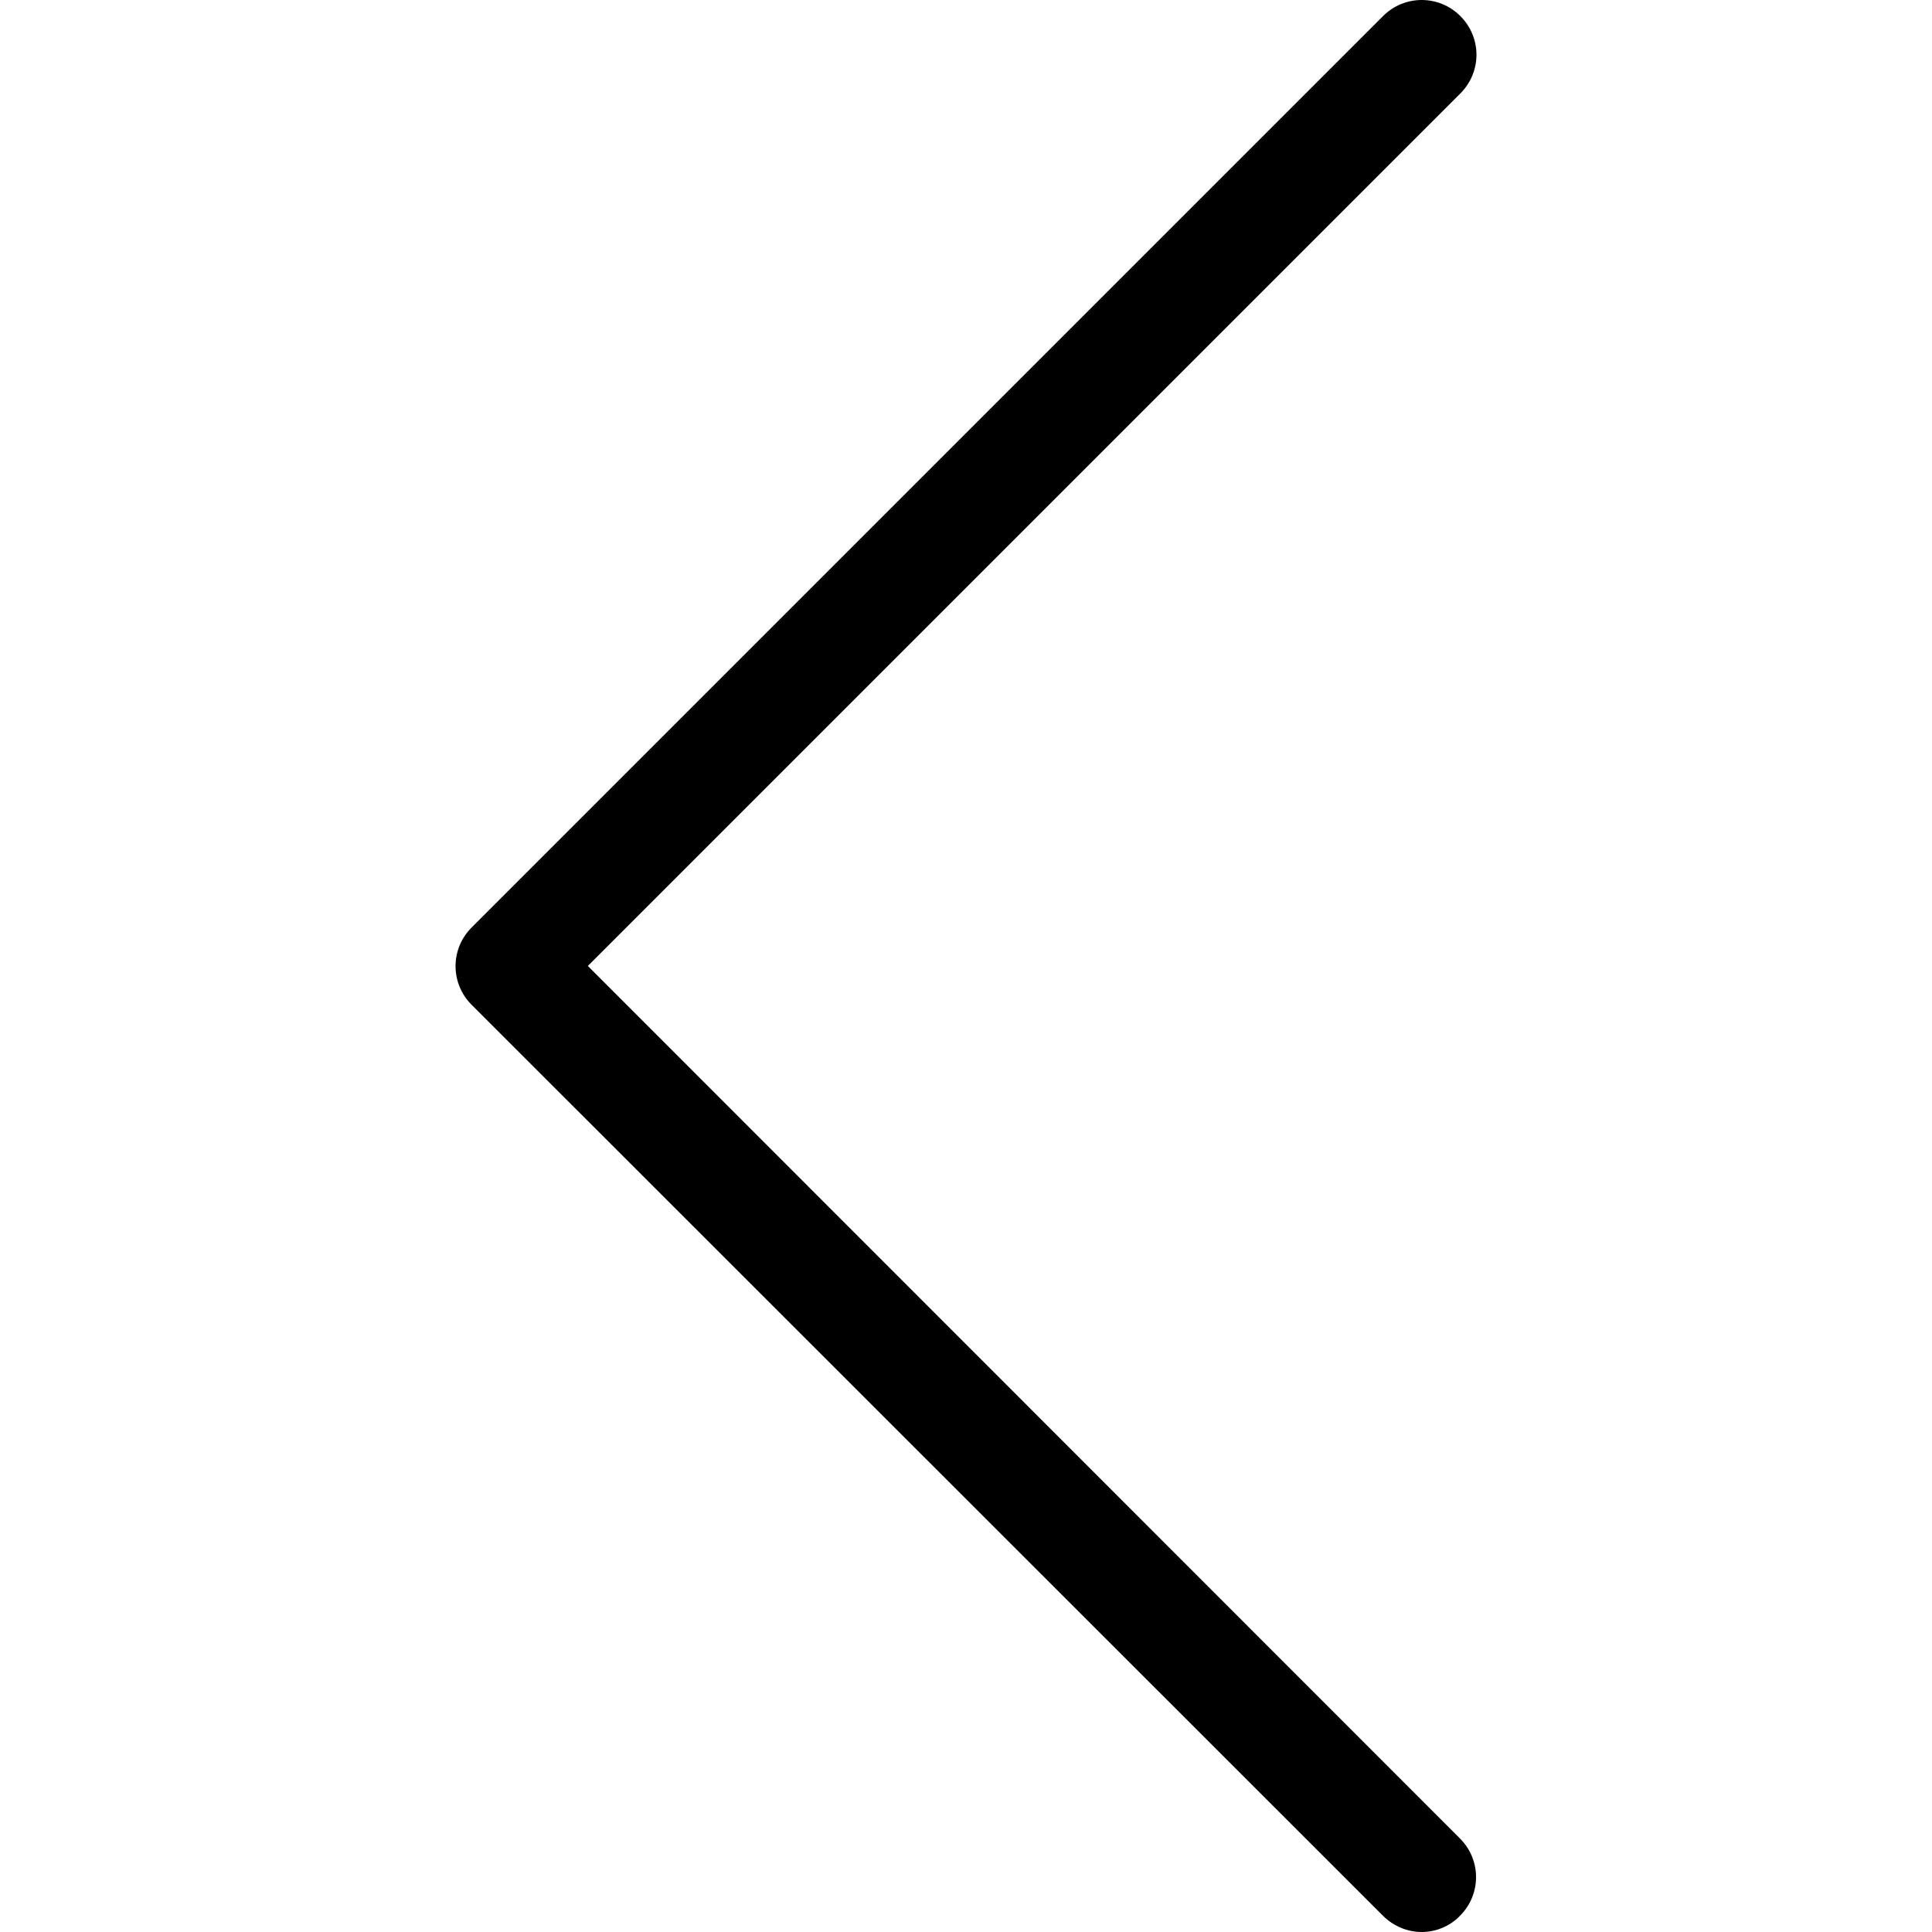
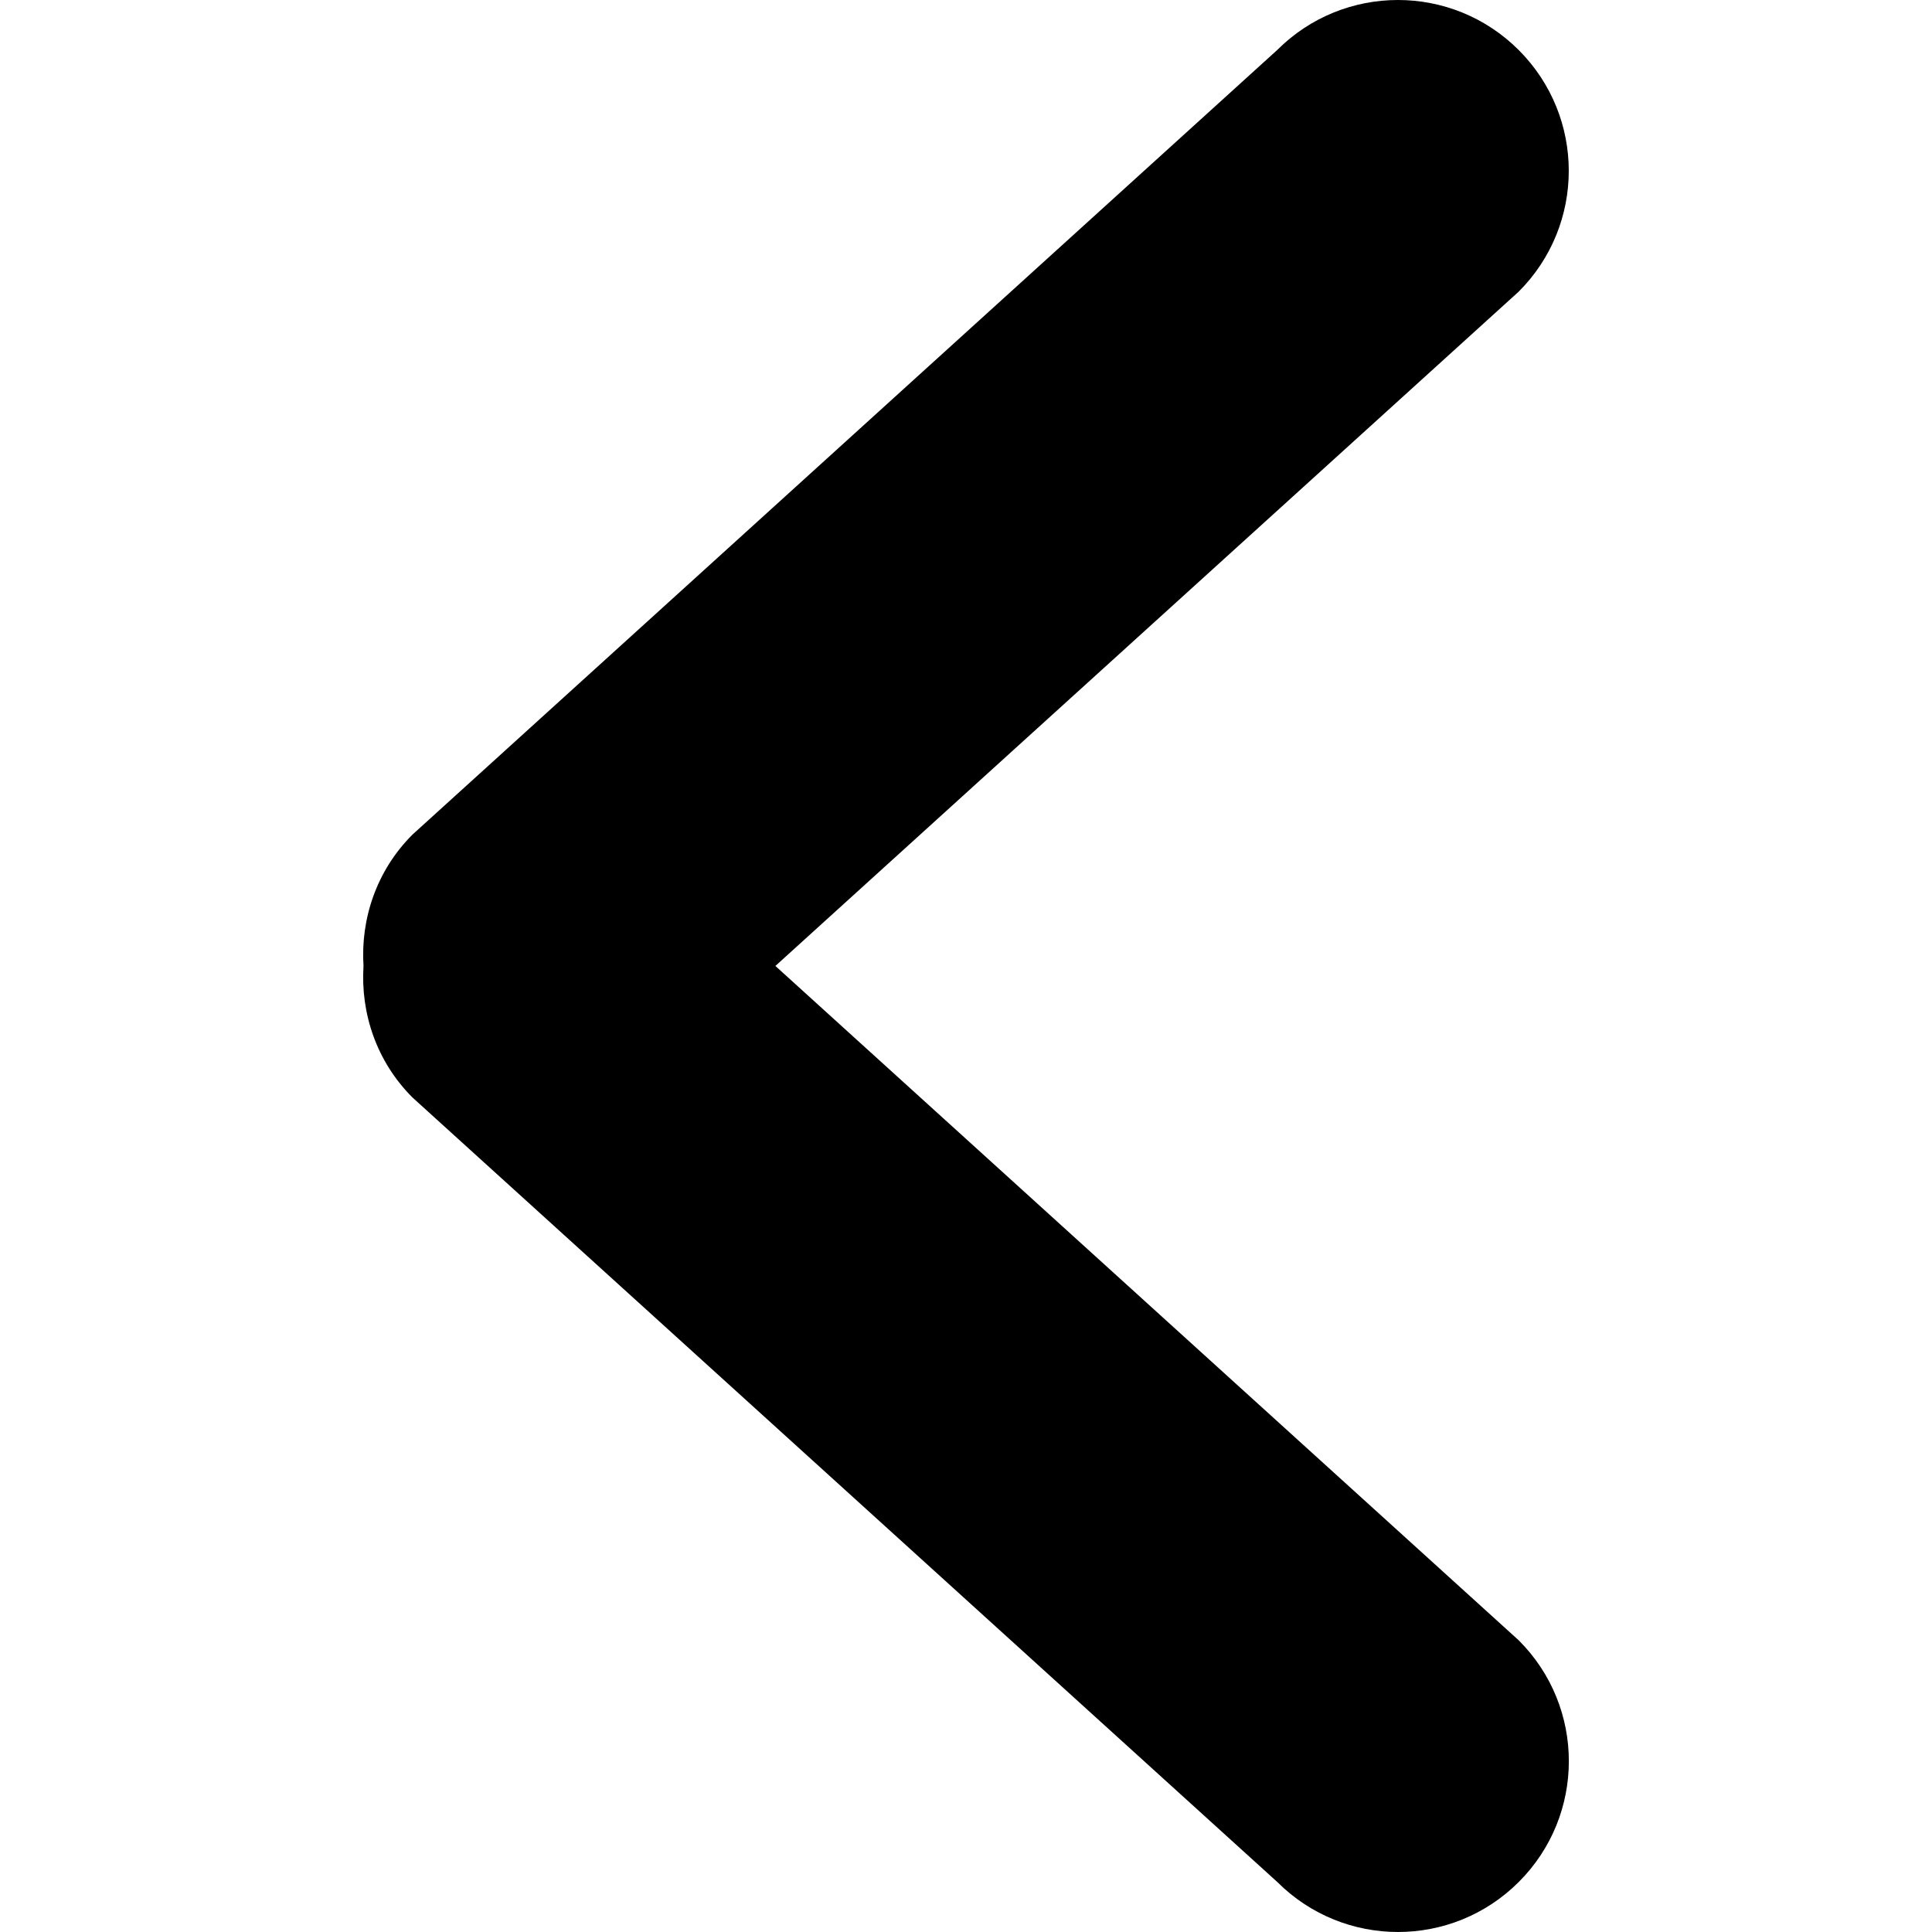
- <svg xmlns="http://www.w3.org/2000/svg" version="1.1" id="Capa_1" x="0px" y="0px" viewBox="0 0 477.175 477.175" style="enable-background:new 0 0 477.175 477.175;" xml:space="preserve">
+ <svg xmlns="http://www.w3.org/2000/svg" version="1.1" id="Capa_1" x="0px" y="0px" width="792.082px" height="792.082px" viewBox="0 0 792.082 792.082" style="enable-background:new 0 0 792.082 792.082;" xml:space="preserve">
  <g>
-     <path d="M145.188,238.575l215.5-215.5c5.3-5.3,5.3-13.8,0-19.1s-13.8-5.3-19.1,0l-225.1,225.1c-5.3,5.3-5.3,13.8,0,19.1l225.1,225   c2.6,2.6,6.1,4,9.5,4s6.9-1.3,9.5-4c5.3-5.3,5.3-13.8,0-19.1L145.188,238.575z" />
+     <g id="_x37__34_">
+       <g>
+         <path d="M317.896,396.024l304.749-276.467c27.36-27.36,27.36-71.677,0-99.037s-71.677-27.36-99.036,0L169.11,342.161     c-14.783,14.783-21.302,34.538-20.084,53.897c-1.218,19.359,5.301,39.114,20.084,53.897l354.531,321.606     c27.36,27.36,71.677,27.36,99.037,0s27.36-71.677,0-99.036L317.896,396.024z" />
+       </g>
+     </g>
  </g>
  <g>
</g>
  <g>
</g>
  <g>
</g>
  <g>
</g>
  <g>
</g>
  <g>
</g>
  <g>
</g>
  <g>
</g>
  <g>
</g>
  <g>
</g>
  <g>
</g>
  <g>
</g>
  <g>
</g>
  <g>
</g>
  <g>
</g>
</svg>
